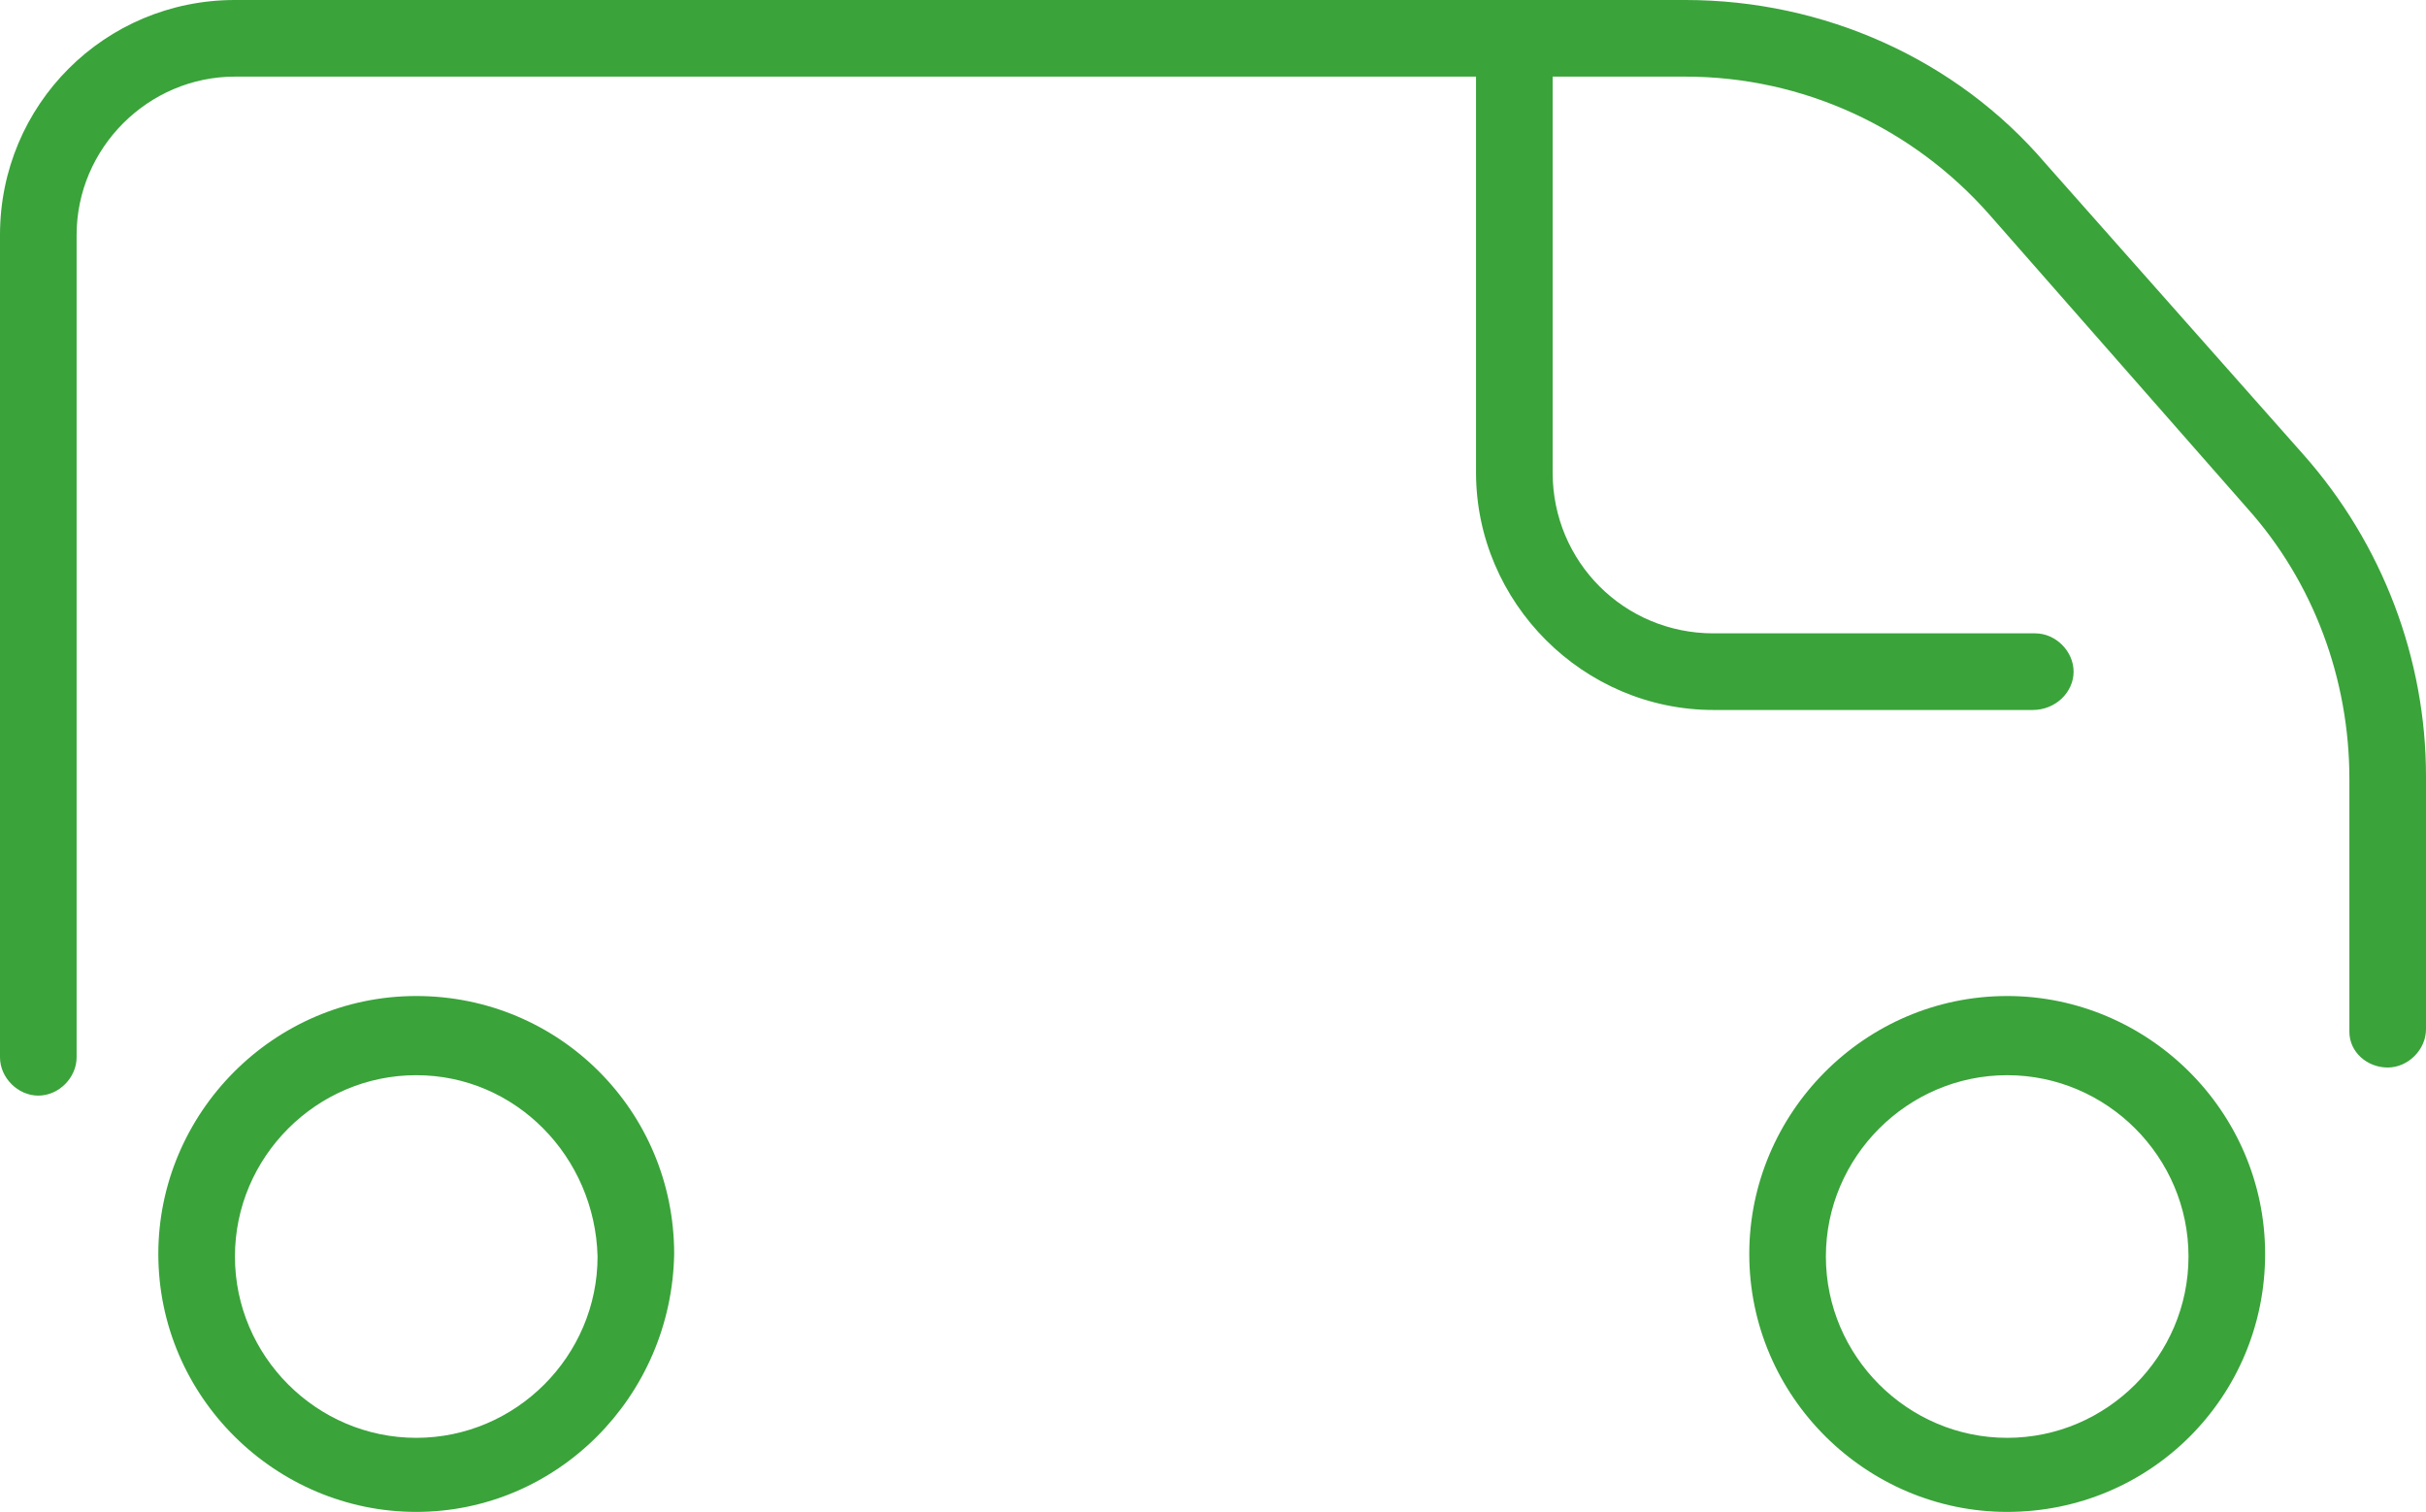
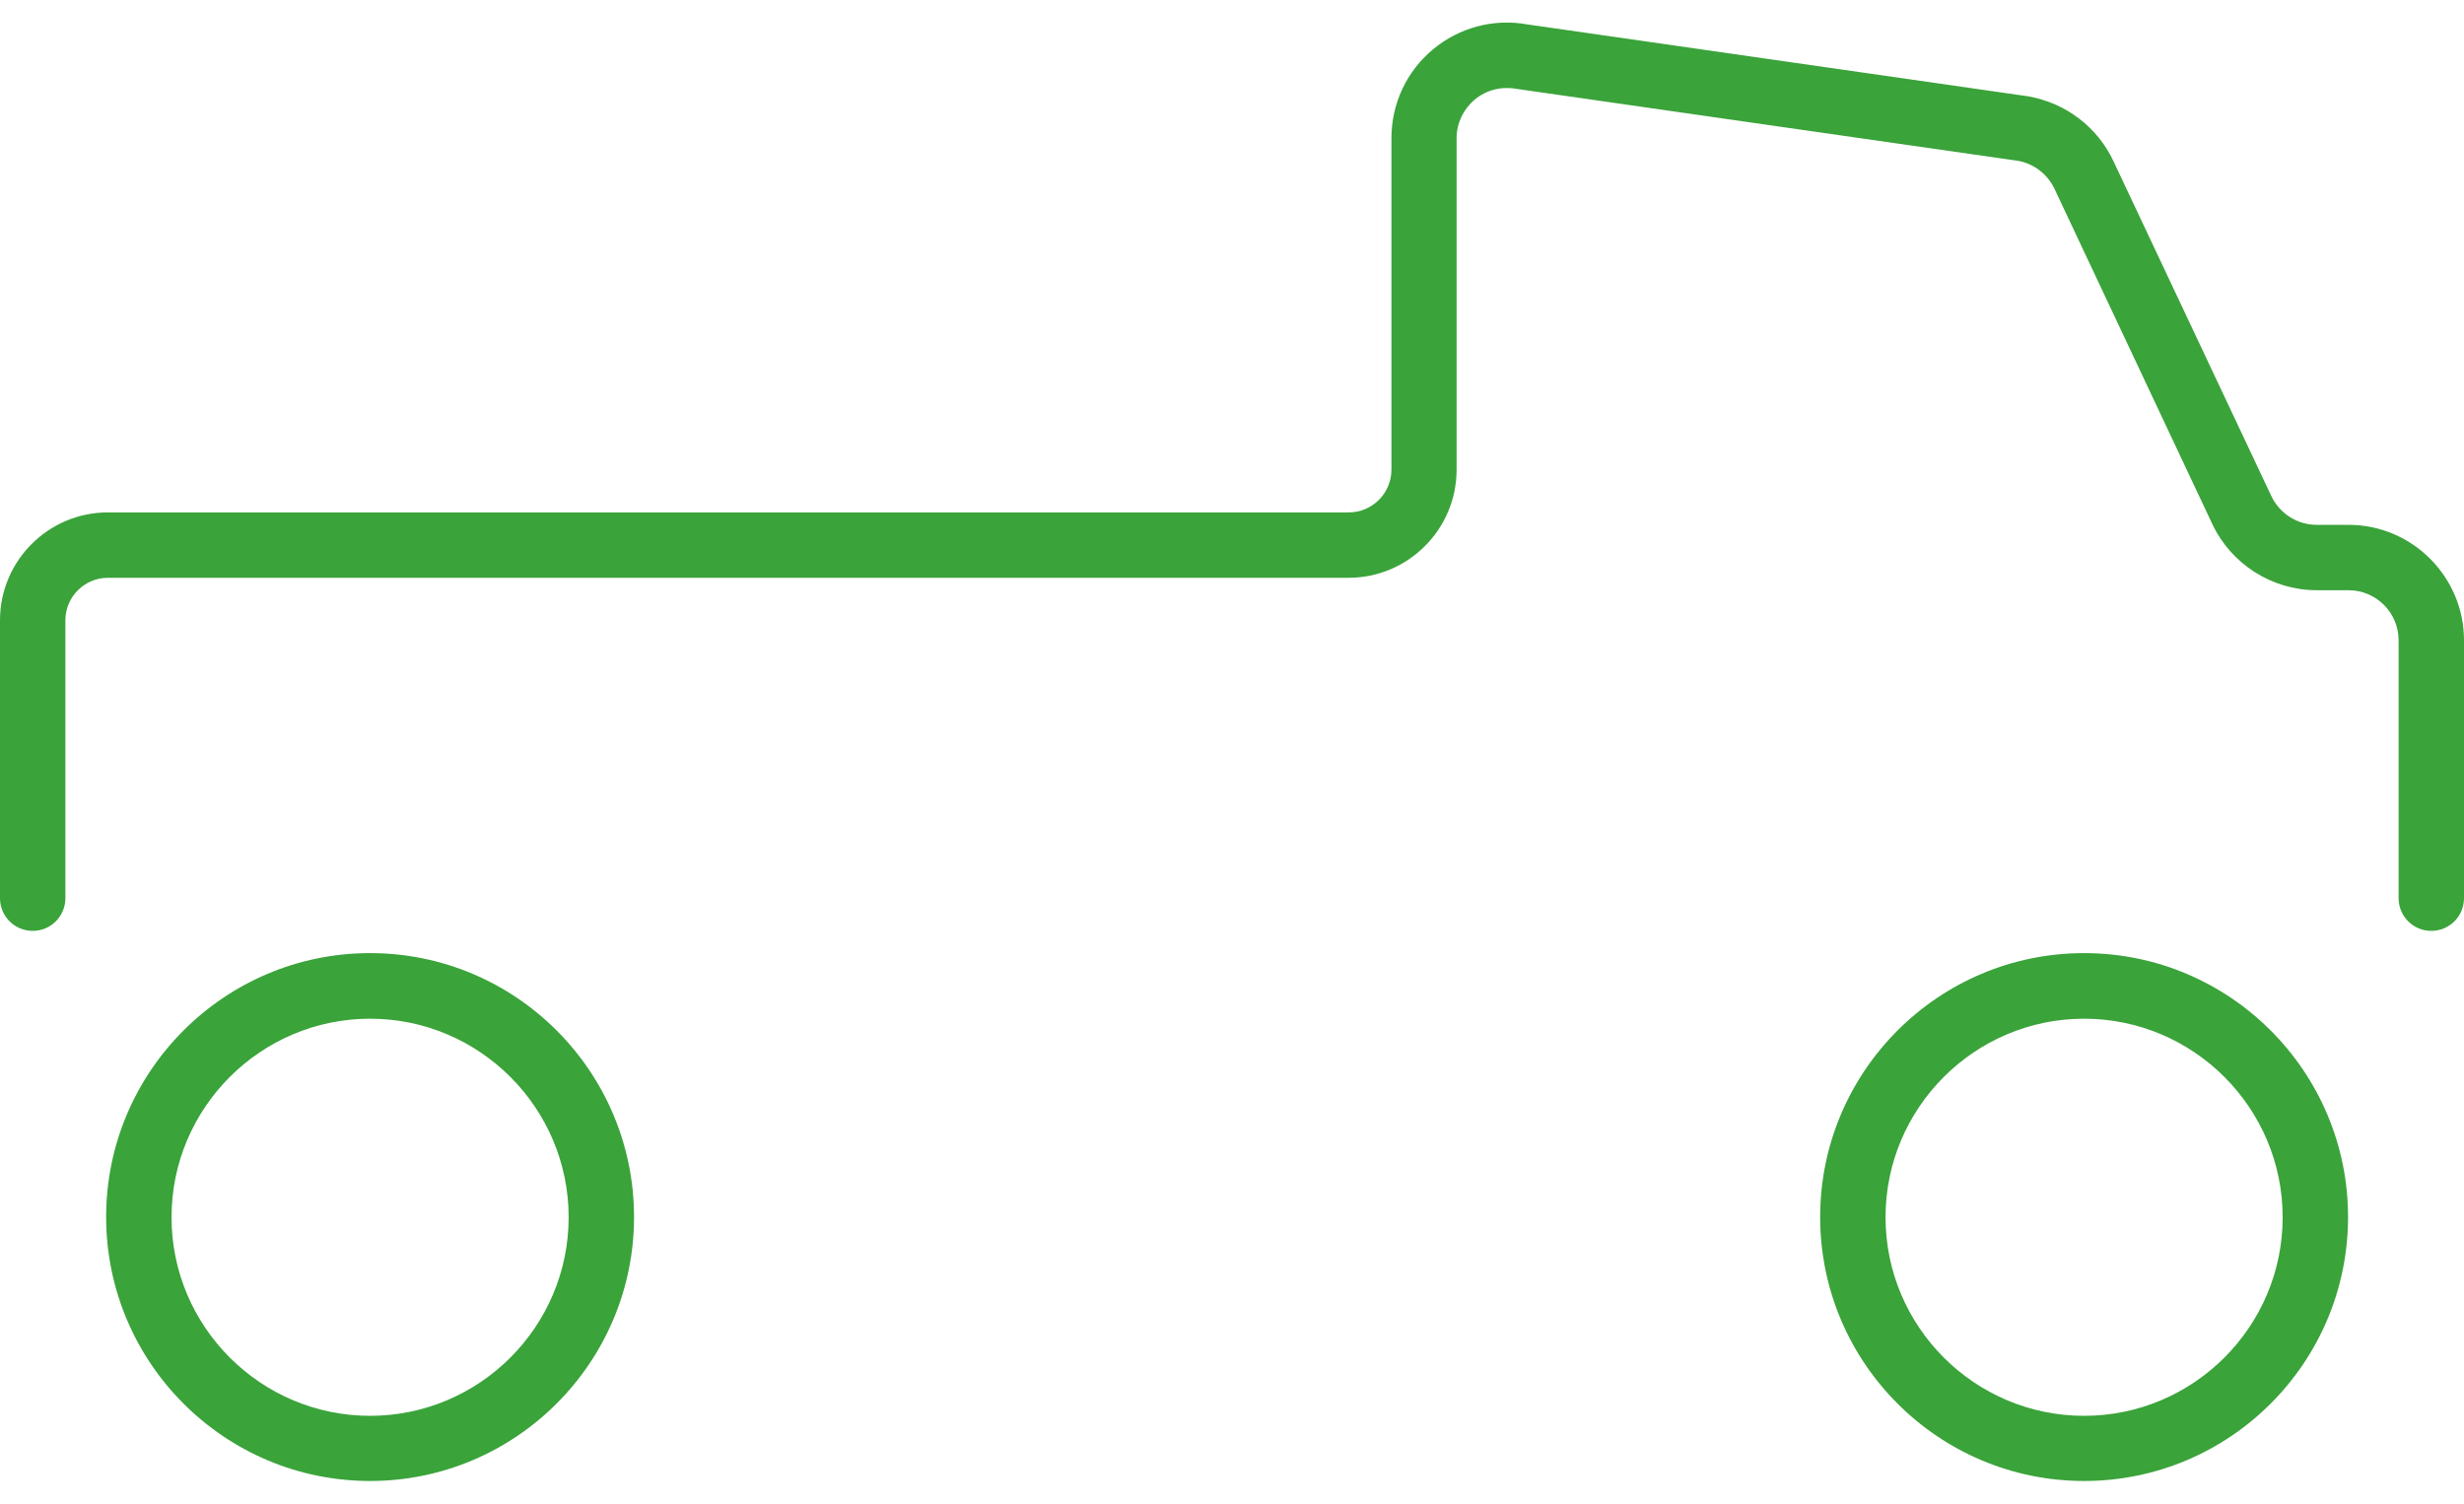
- <svg xmlns="http://www.w3.org/2000/svg" version="1.1" id="Layer_1" x="0px" y="0px" viewBox="0 0 95 59.2" style="enable-background:new 0 0 95 59.2;" xml:space="preserve">
+ <svg xmlns="http://www.w3.org/2000/svg" version="1.1" id="Layer_1" x="0px" y="0px" viewBox="0 0 113.05 68.99" style="enable-background:new 0 0 113.05 68.99;" xml:space="preserve">
  <style type="text/css">
	.st0{fill:#3AA33A;}
</style>
-   <path class="st0" d="M1.5,42.9c-0.8,0-1.5-0.7-1.5-1.5V9.2C0,4.1,4.1,0,9.2,0H66c5.4,0,10.6,2.3,14.1,6.4l10.1,11.4  c3.1,3.5,4.8,8,4.8,12.6v9.9c0,0.8-0.7,1.5-1.5,1.5S92,41.2,92,40.4v-9.9c0-3.9-1.4-7.7-4-10.6L77.9,8.4C74.9,5,70.6,3,66,3H9.2  C5.8,3,3,5.8,3,9.2v32.2C3,42.2,2.3,42.9,1.5,42.9z" />
-   <path class="st0" d="M16.3,59.2c-5.5,0-10.1-4.5-10.1-10.1c0-5.5,4.5-10.1,10.1-10.1s10.1,4.5,10.1,10.1  C26.3,54.7,21.8,59.2,16.3,59.2z M16.3,42.1c-3.9,0-7.1,3.2-7.1,7.1c0,3.9,3.2,7.1,7.1,7.1s7.1-3.2,7.1-7.1  C23.3,45.3,20.2,42.1,16.3,42.1z" />
-   <path class="st0" d="M78.6,59.2c-5.5,0-10.1-4.5-10.1-10.1c0-5.5,4.5-10.1,10.1-10.1c5.5,0,10.1,4.5,10.1,10.1  C88.7,54.7,84.2,59.2,78.6,59.2z M78.6,42.1c-3.9,0-7.1,3.2-7.1,7.1c0,3.9,3.2,7.1,7.1,7.1c3.9,0,7.1-3.2,7.1-7.1  C85.7,45.3,82.5,42.1,78.6,42.1z" />
-   <path class="st0" d="M79.6,27.8H67.1c-5.1,0-9.3-4.2-9.3-9.3v-17c0-0.8,0.7-1.5,1.5-1.5s1.5,0.7,1.5,1.5v17c0,3.5,2.8,6.3,6.3,6.3  h12.6c0.8,0,1.5,0.7,1.5,1.5S80.5,27.8,79.6,27.8z" />
+   <g>
+     <path class="st0" d="M111.55,42.71c-0.83,0-1.5-0.67-1.5-1.5V29.38c0-1.27-1.03-2.3-2.3-2.3h-1.46c-2.04,0-3.92-1.19-4.79-3.04   L94.26,8.66c-0.32-0.67-0.94-1.15-1.67-1.28L69.6,4.08c-0.73-0.13-1.41,0.05-1.94,0.49c-0.52,0.44-0.83,1.08-0.83,1.76v15.22   c0,2.73-2.22,4.96-4.96,4.96H4.95C3.88,26.51,3,27.38,3,28.46v12.75c0,0.83-0.67,1.5-1.5,1.5S0,42.04,0,41.21V28.46   c0-2.73,2.22-4.95,4.95-4.95h56.93c1.08,0,1.96-0.88,1.96-1.96V6.34c0-1.58,0.69-3.06,1.9-4.07c1.21-1.01,2.79-1.43,4.34-1.15   l22.98,3.3c1.74,0.31,3.17,1.42,3.9,2.96l7.25,15.38c0.38,0.8,1.19,1.32,2.08,1.32h1.46c2.92,0,5.3,2.38,5.3,5.3v11.83   C113.05,42.04,112.38,42.71,111.55,42.71z" />
+     <path class="st0" d="M95.62,67.95c-6.68,0-12.11-5.43-12.11-12.11s5.43-12.11,12.11-12.11c6.68,0,12.11,5.43,12.11,12.11   S102.3,67.95,95.62,67.95z M95.62,46.74c-5.02,0-9.11,4.09-9.11,9.11s4.09,9.11,9.11,9.11c5.02,0,9.11-4.09,9.11-9.11   S100.64,46.74,95.62,46.74z" />
+     <path class="st0" d="M16.98,67.95c-6.68,0-12.11-5.43-12.11-12.11s5.43-12.11,12.11-12.11c6.68,0,12.11,5.43,12.11,12.11   S23.65,67.95,16.98,67.95z M16.98,46.74c-5.02,0-9.11,4.09-9.11,9.11s4.09,9.11,9.11,9.11c5.02,0,9.11-4.09,9.11-9.11   S22,46.74,16.98,46.74z" />
+   </g>
</svg>
